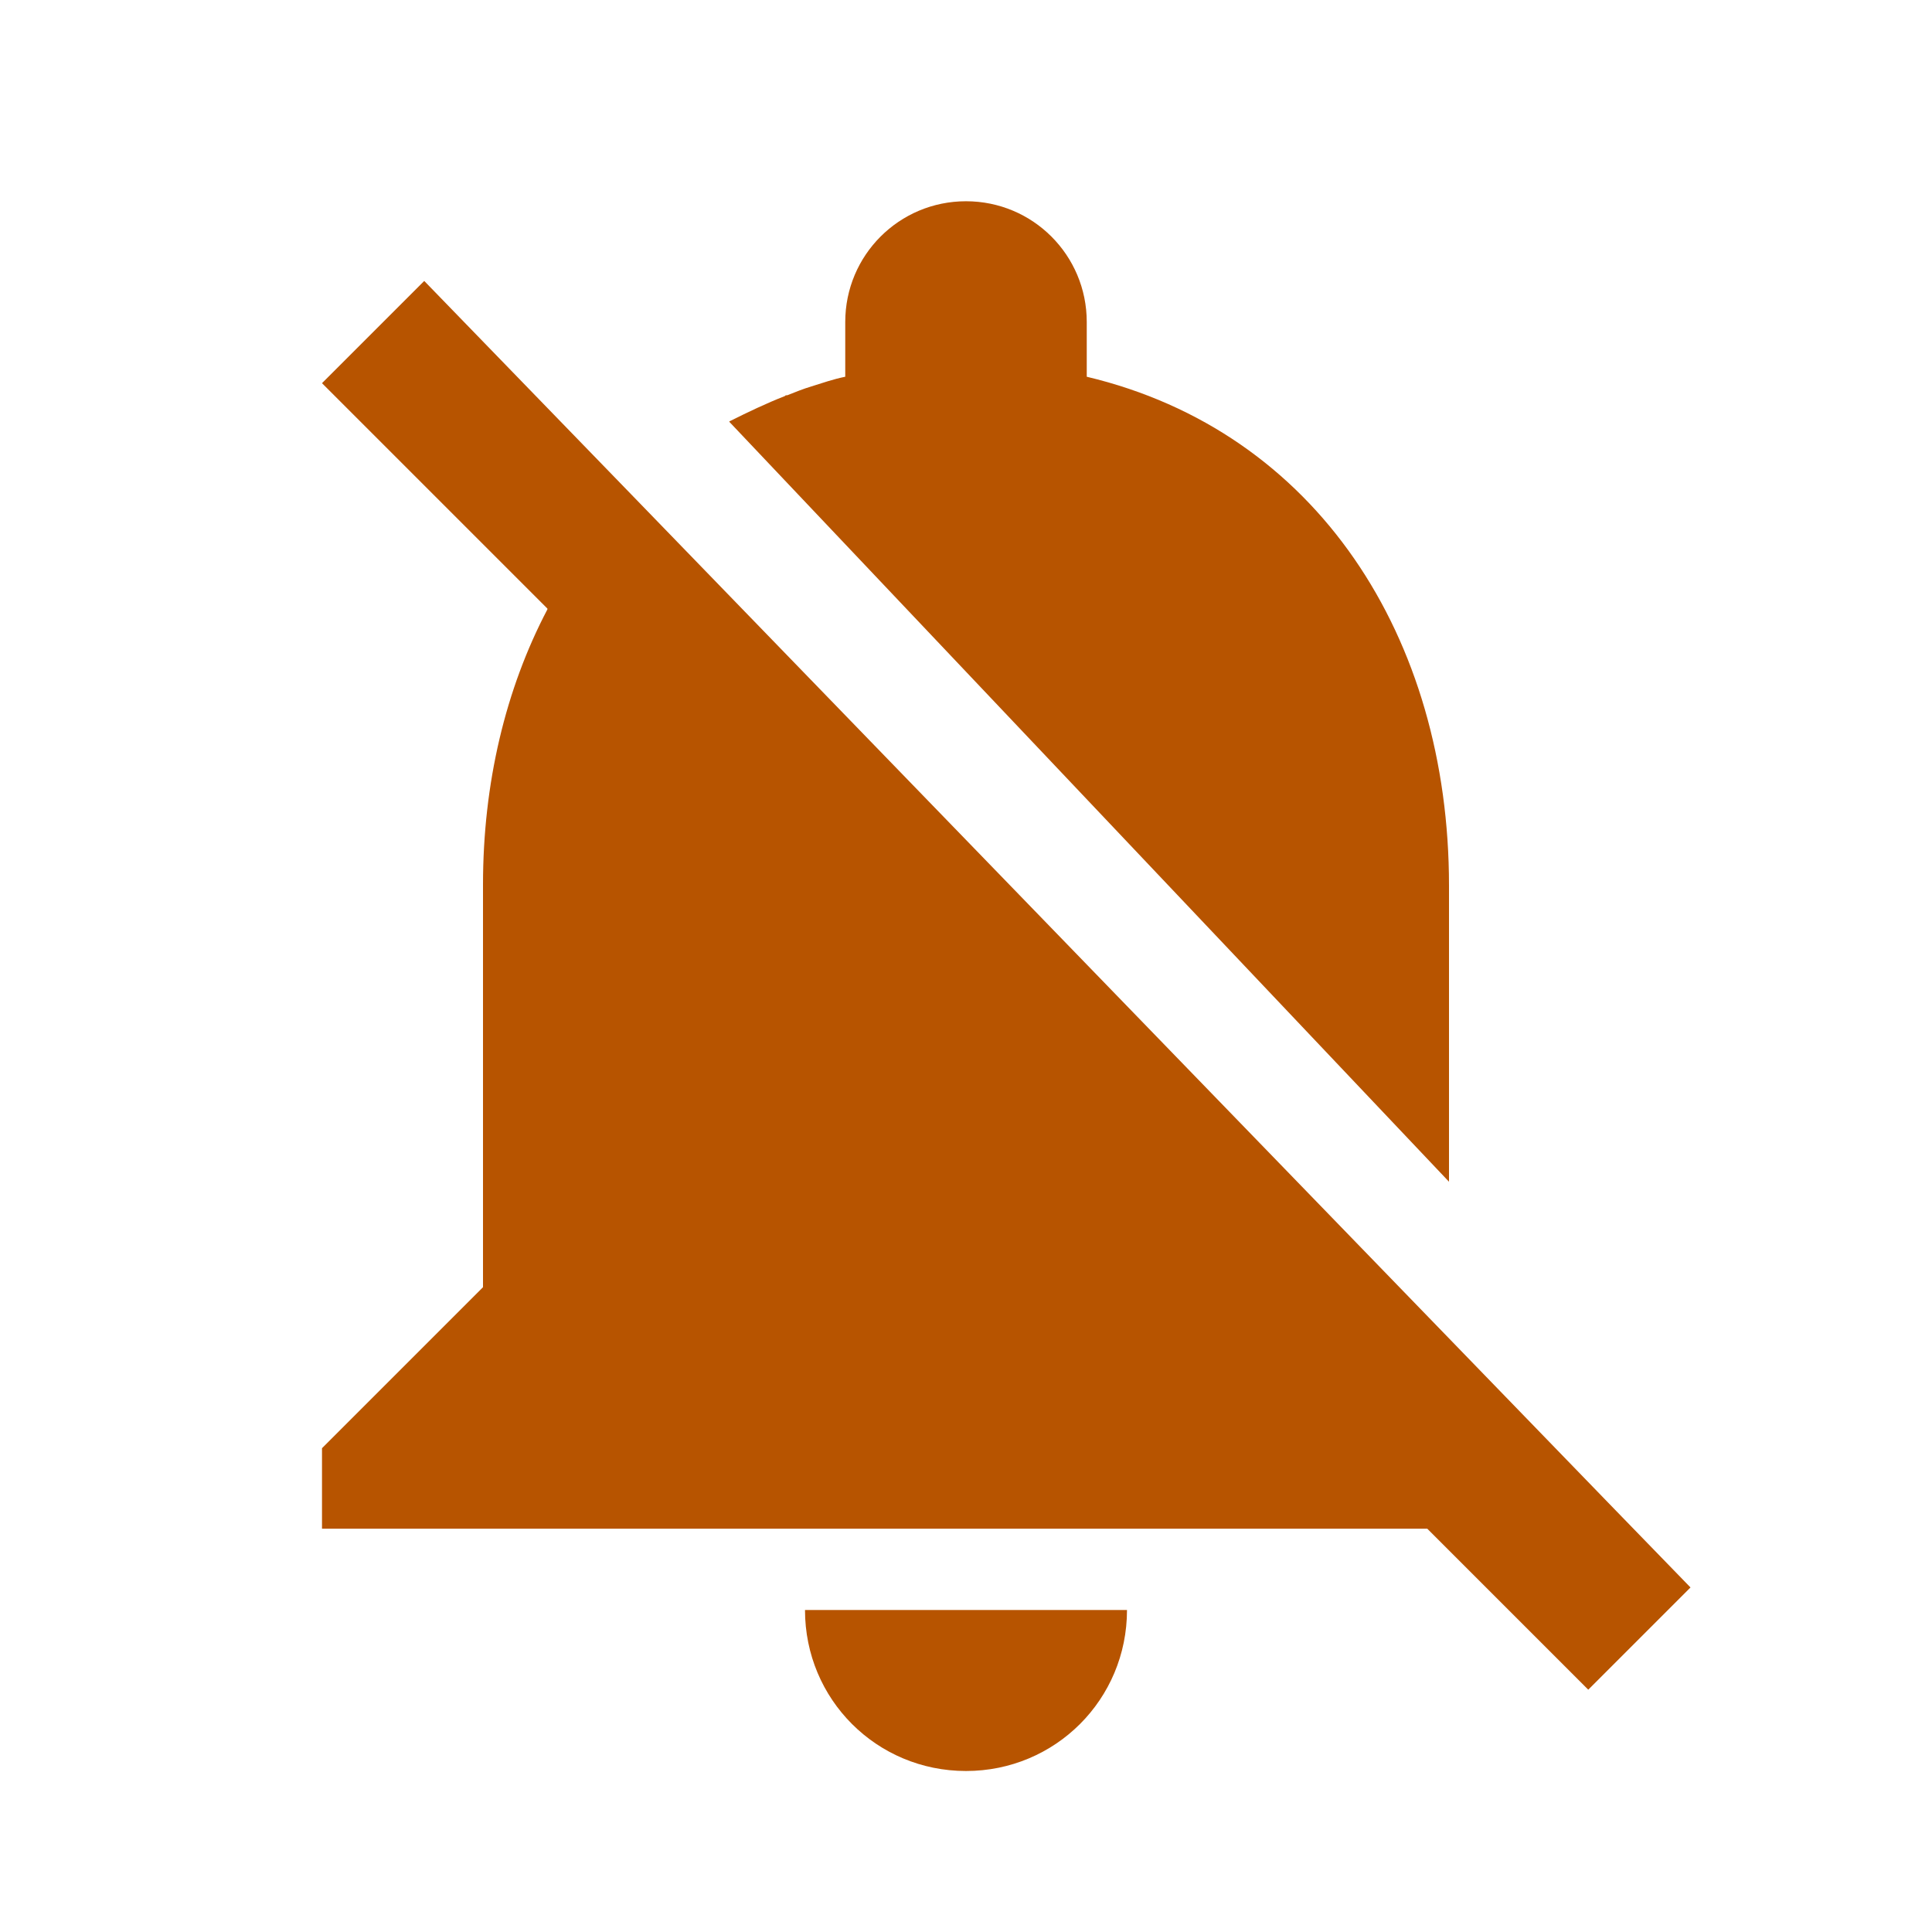
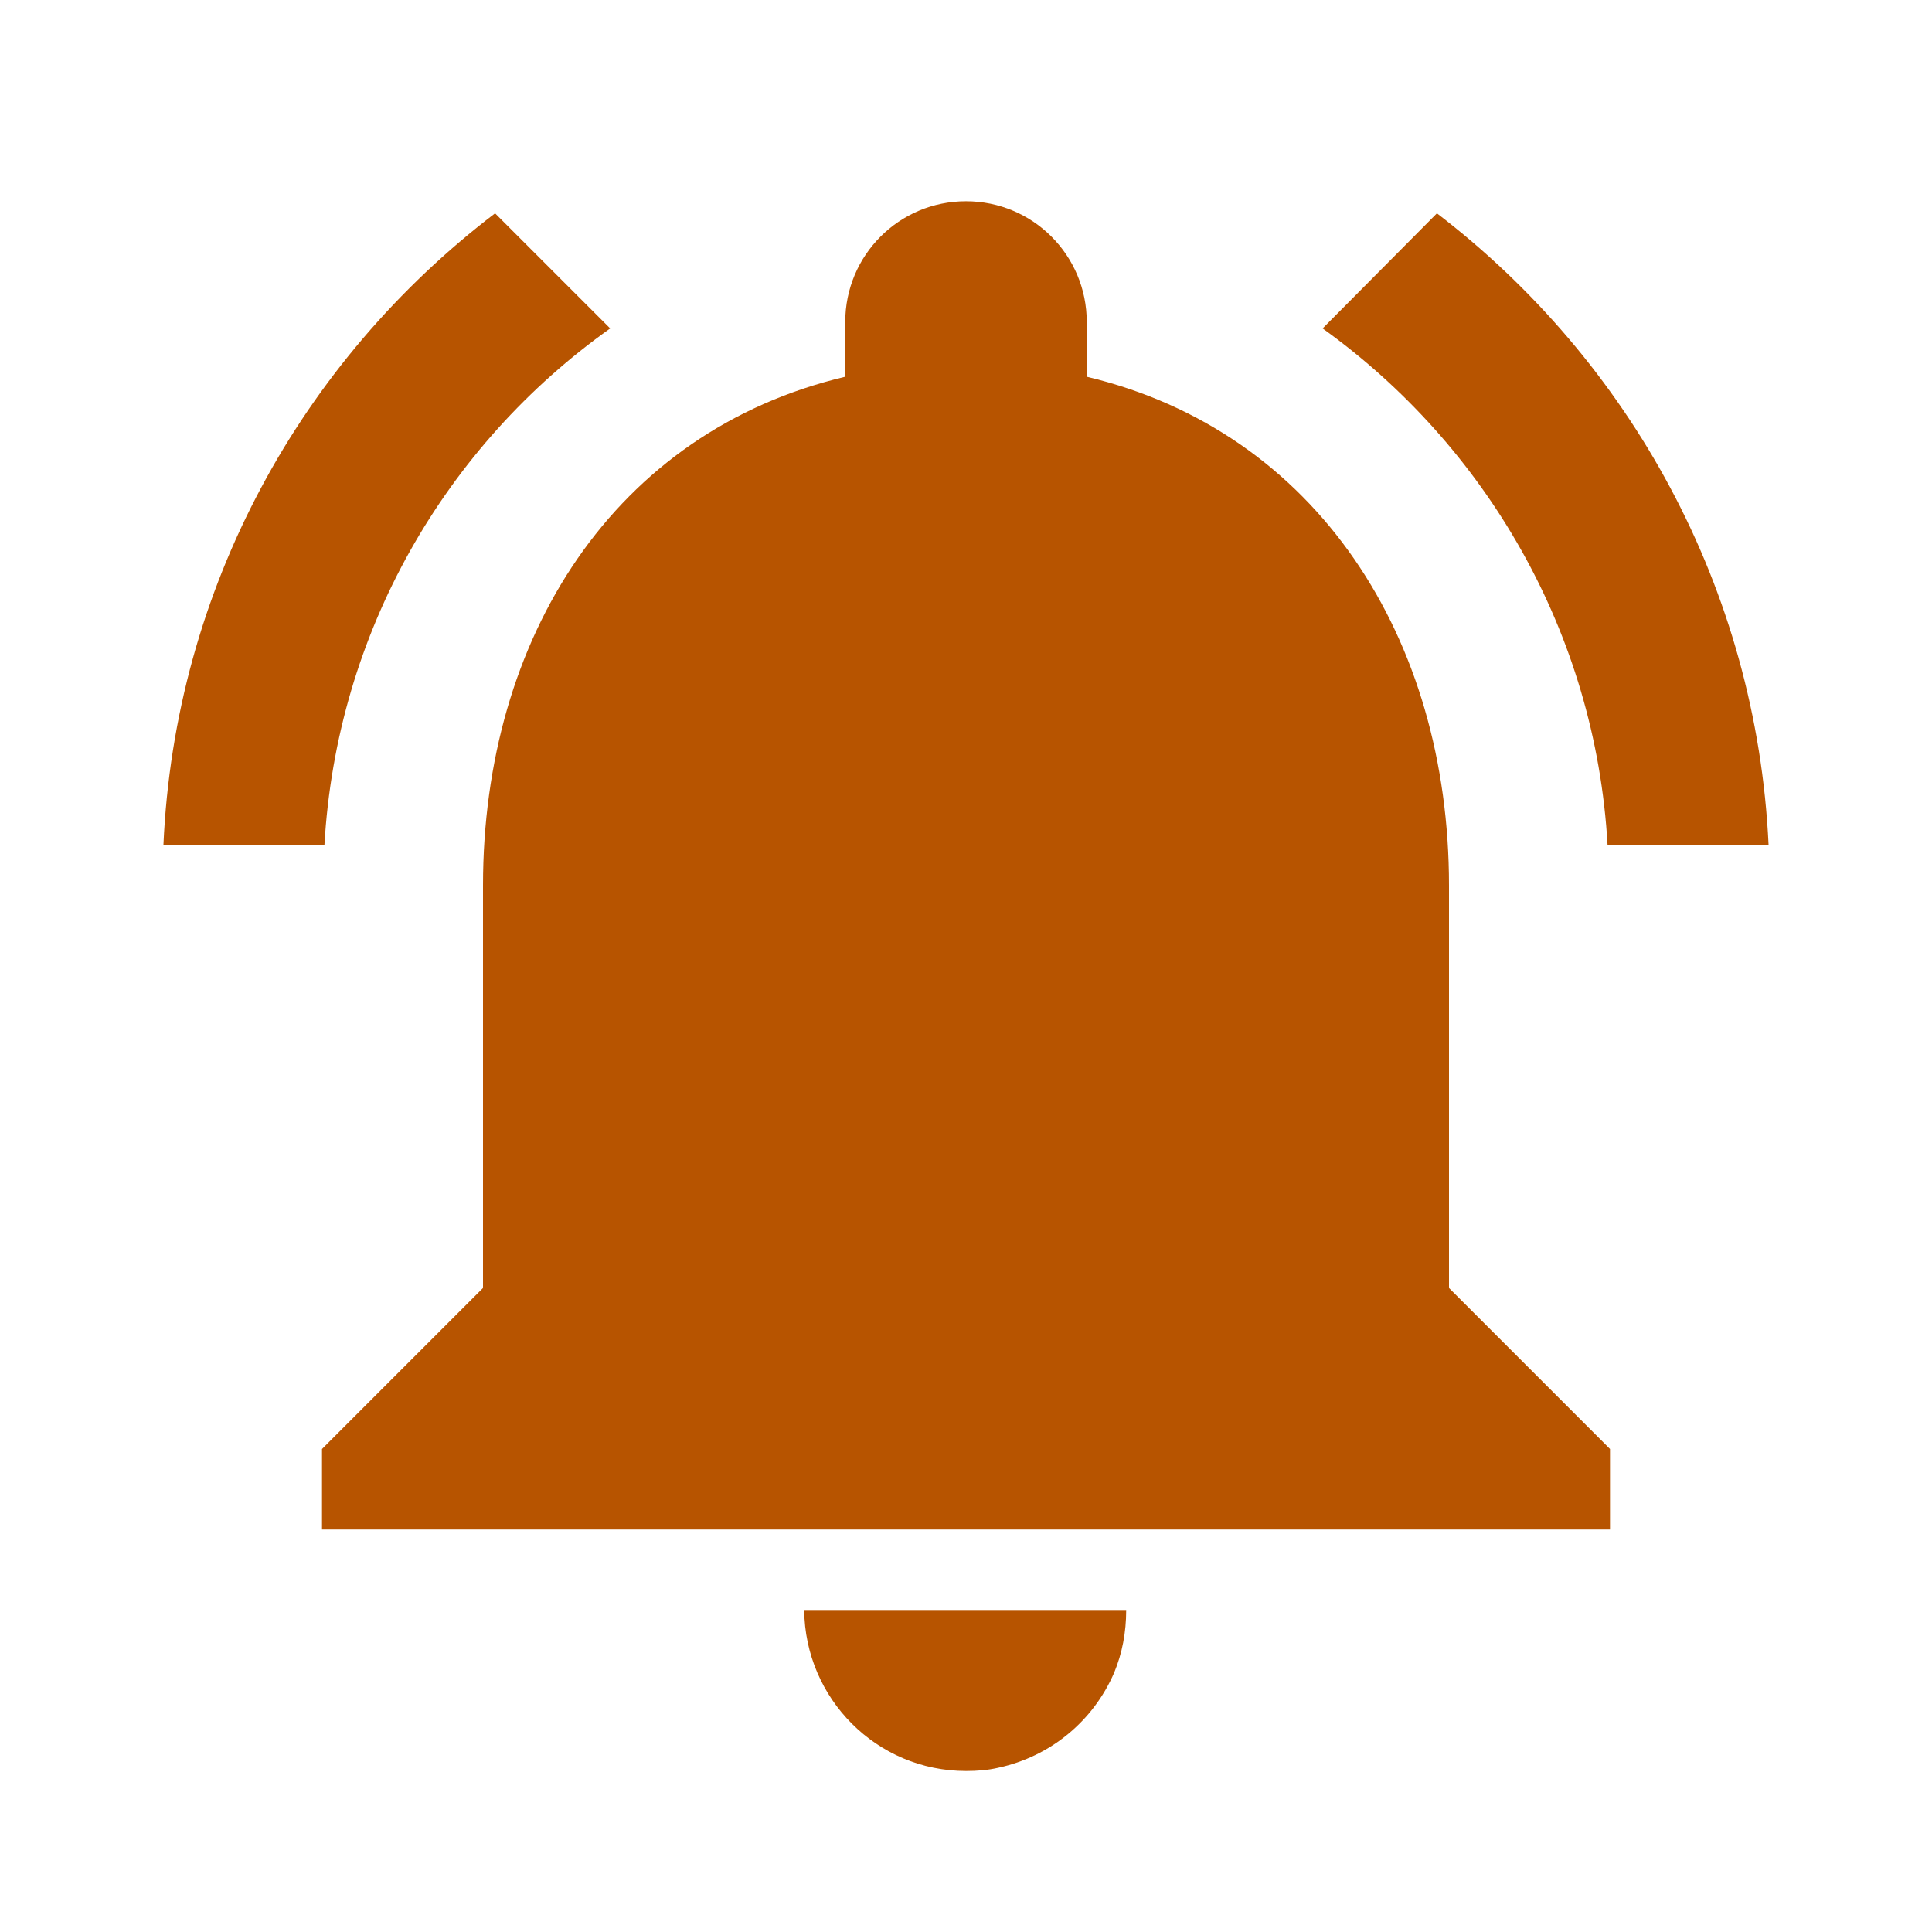
<svg xmlns="http://www.w3.org/2000/svg" width="24" height="24" viewBox="0 0 24 24" fill="none">
-   <path d="M20 18.69L7.84 6.14L5.27 3.49L4 4.76L6.8 7.56V7.57C6.28 8.56 6 9.73 6 10.99V15.99L4 17.99V18.99H17.73L19.73 20.99L21 19.72L20 18.69ZM12 22C13.11 22 14 21.11 14 20H10C10 21.11 10.89 22 12 22ZM18 14.68V11C18 7.92 16.36 5.36 13.5 4.68V4C13.5 3.17 12.83 2.5 12 2.5C11.17 2.5 10.5 3.17 10.5 4V4.68C10.35 4.71 10.21 4.76 10.08 4.8C9.98 4.83 9.88 4.87 9.78 4.91H9.77C9.76 4.91 9.76 4.91 9.75 4.92C9.52 5.01 9.29 5.12 9.07 5.23C9.07 5.23 9.06 5.23 9.06 5.24L18 14.68Z" fill="#B75400" />
+   <path d="M7.58 4.08L6.15 2.65C3.75 4.48 2.17 7.3 2.03 10.5H4.03C4.18 7.85 5.54 5.53 7.58 4.08ZM19.97 10.5H21.97C21.82 7.3 20.24 4.48 17.85 2.65L16.43 4.08C18.45 5.53 19.82 7.85 19.97 10.5ZM18 11C18 7.93 16.36 5.36 13.5 4.68V4C13.5 3.17 12.83 2.5 12 2.5C11.17 2.5 10.5 3.17 10.5 4V4.68C7.63 5.36 6 7.92 6 11V16L4 18V19H20V18L18 16V11ZM12 22C12.14 22 12.27 21.99 12.4 21.96C13.05 21.82 13.58 21.38 13.84 20.78C13.94 20.54 13.99 20.28 13.99 20H9.99C10 21.1 10.89 22 12 22Z" fill="#B75400" />
</svg>
